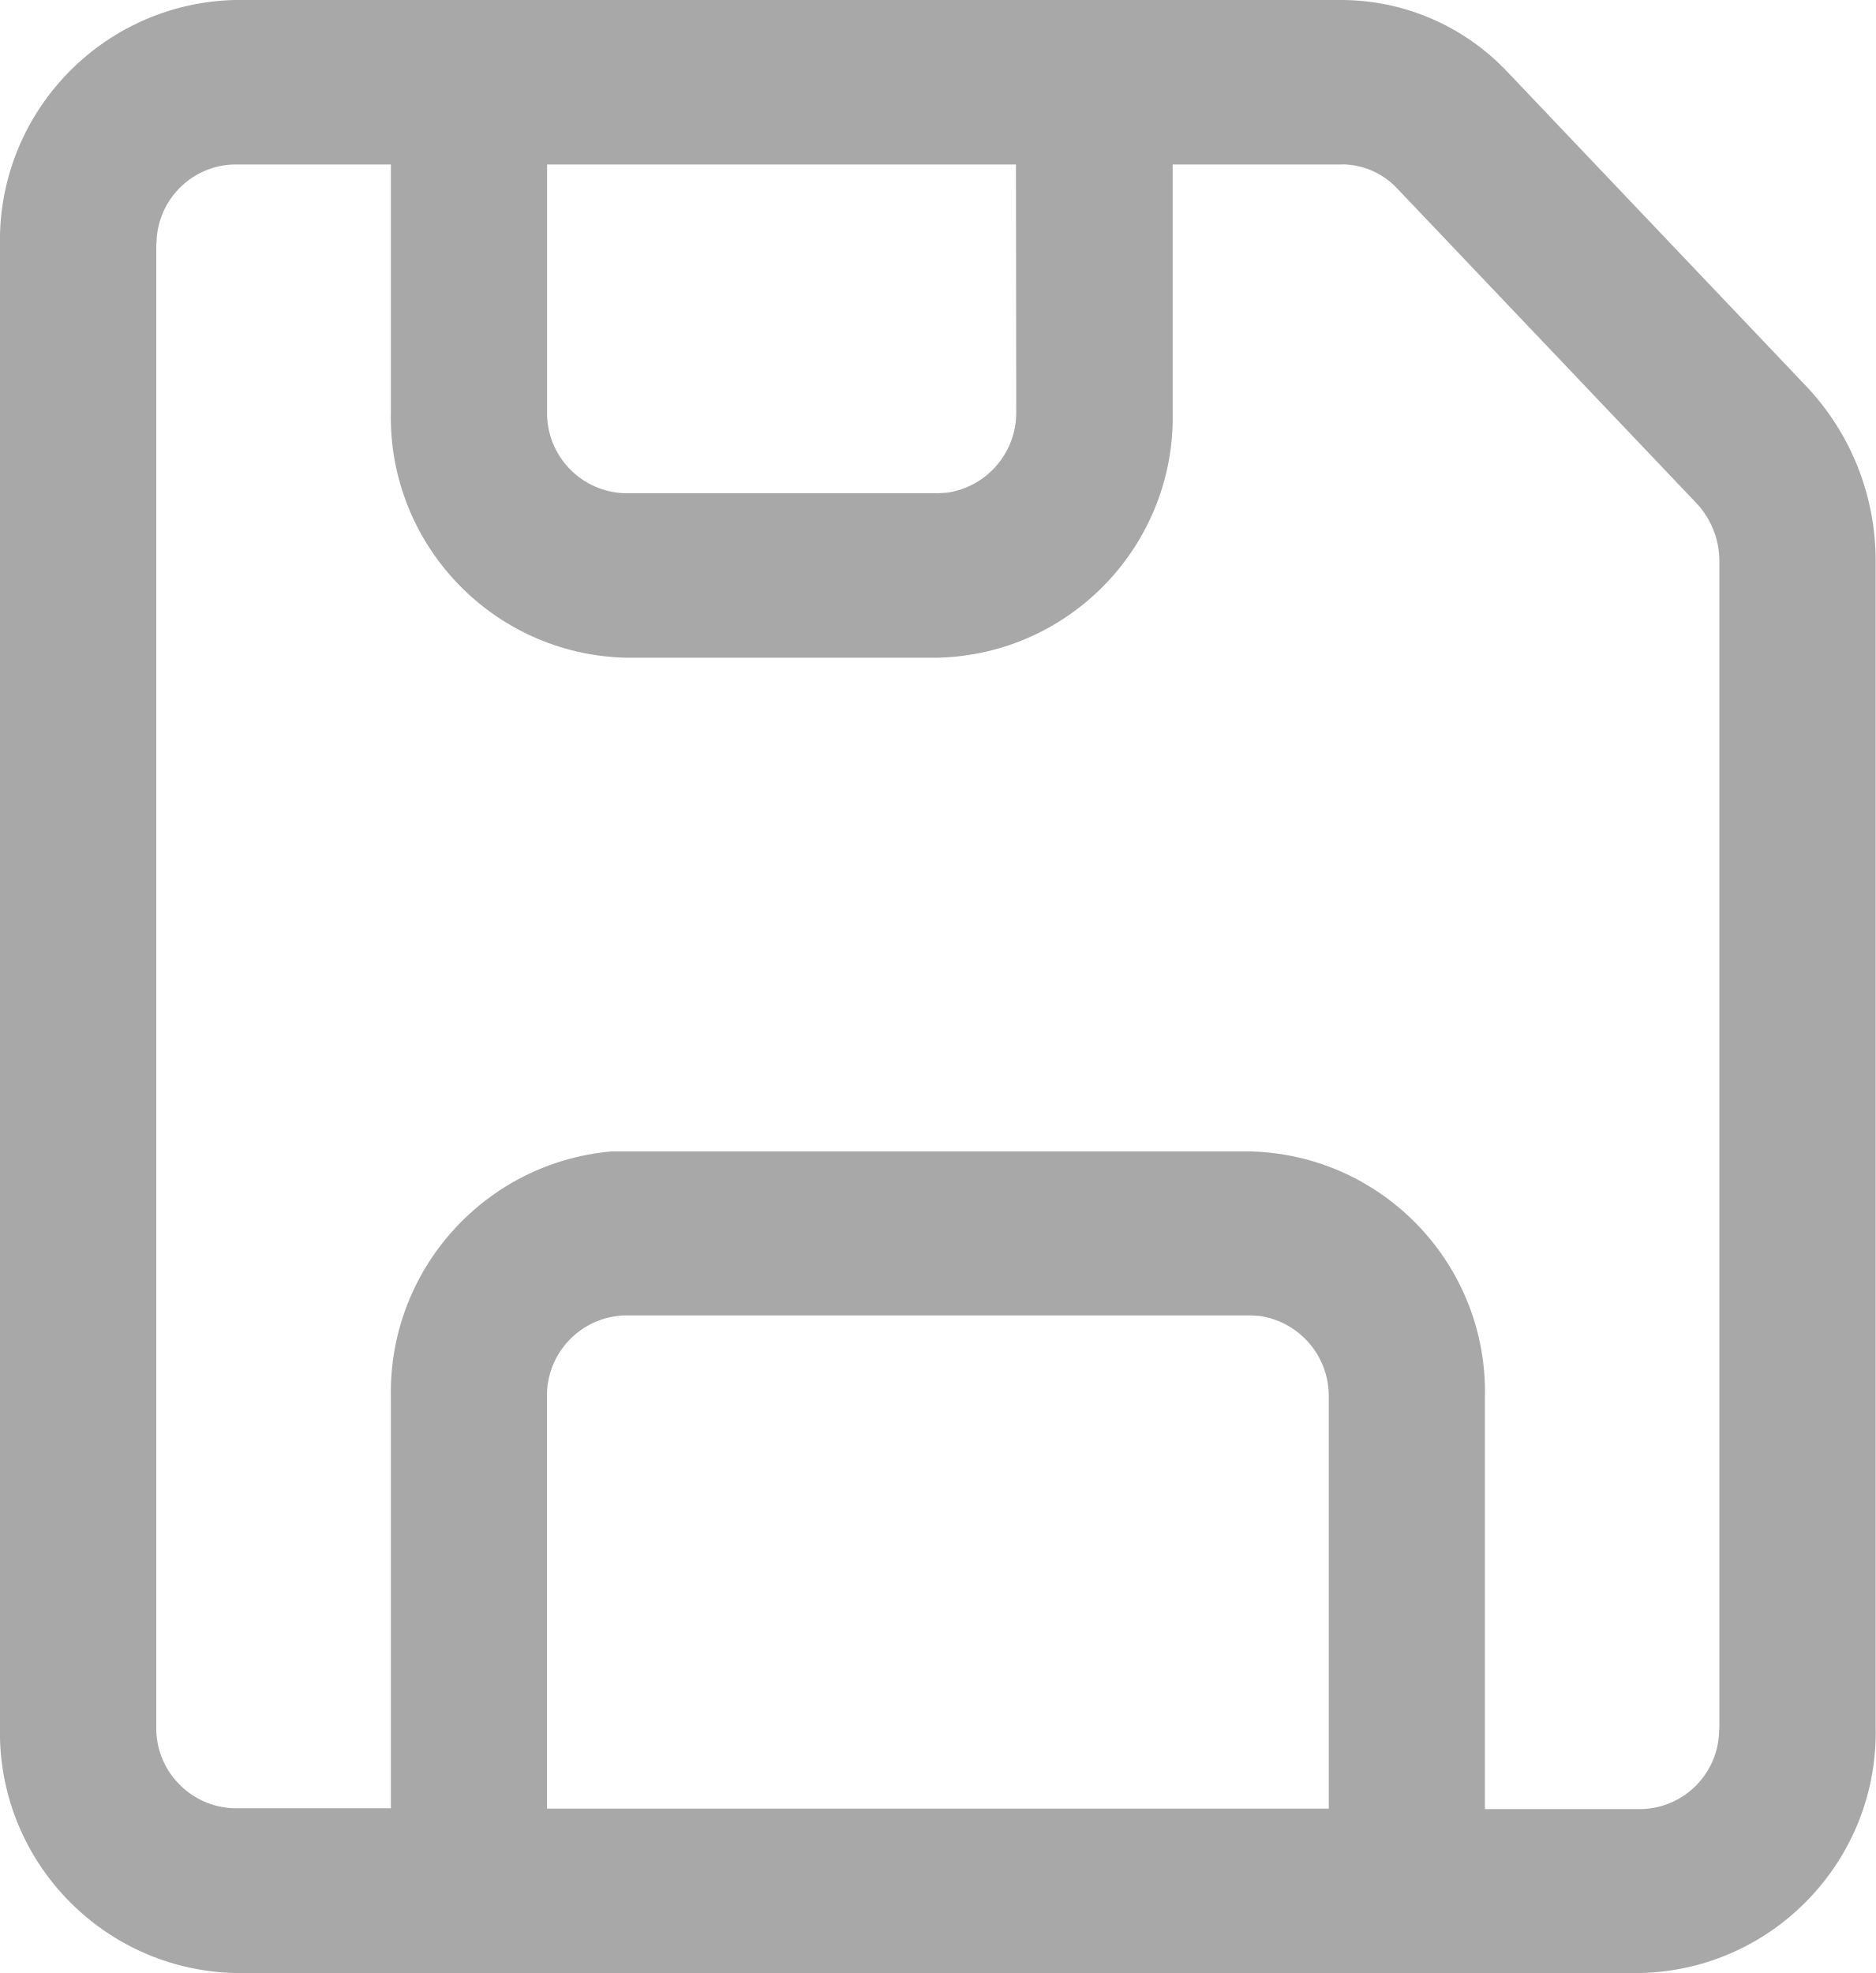
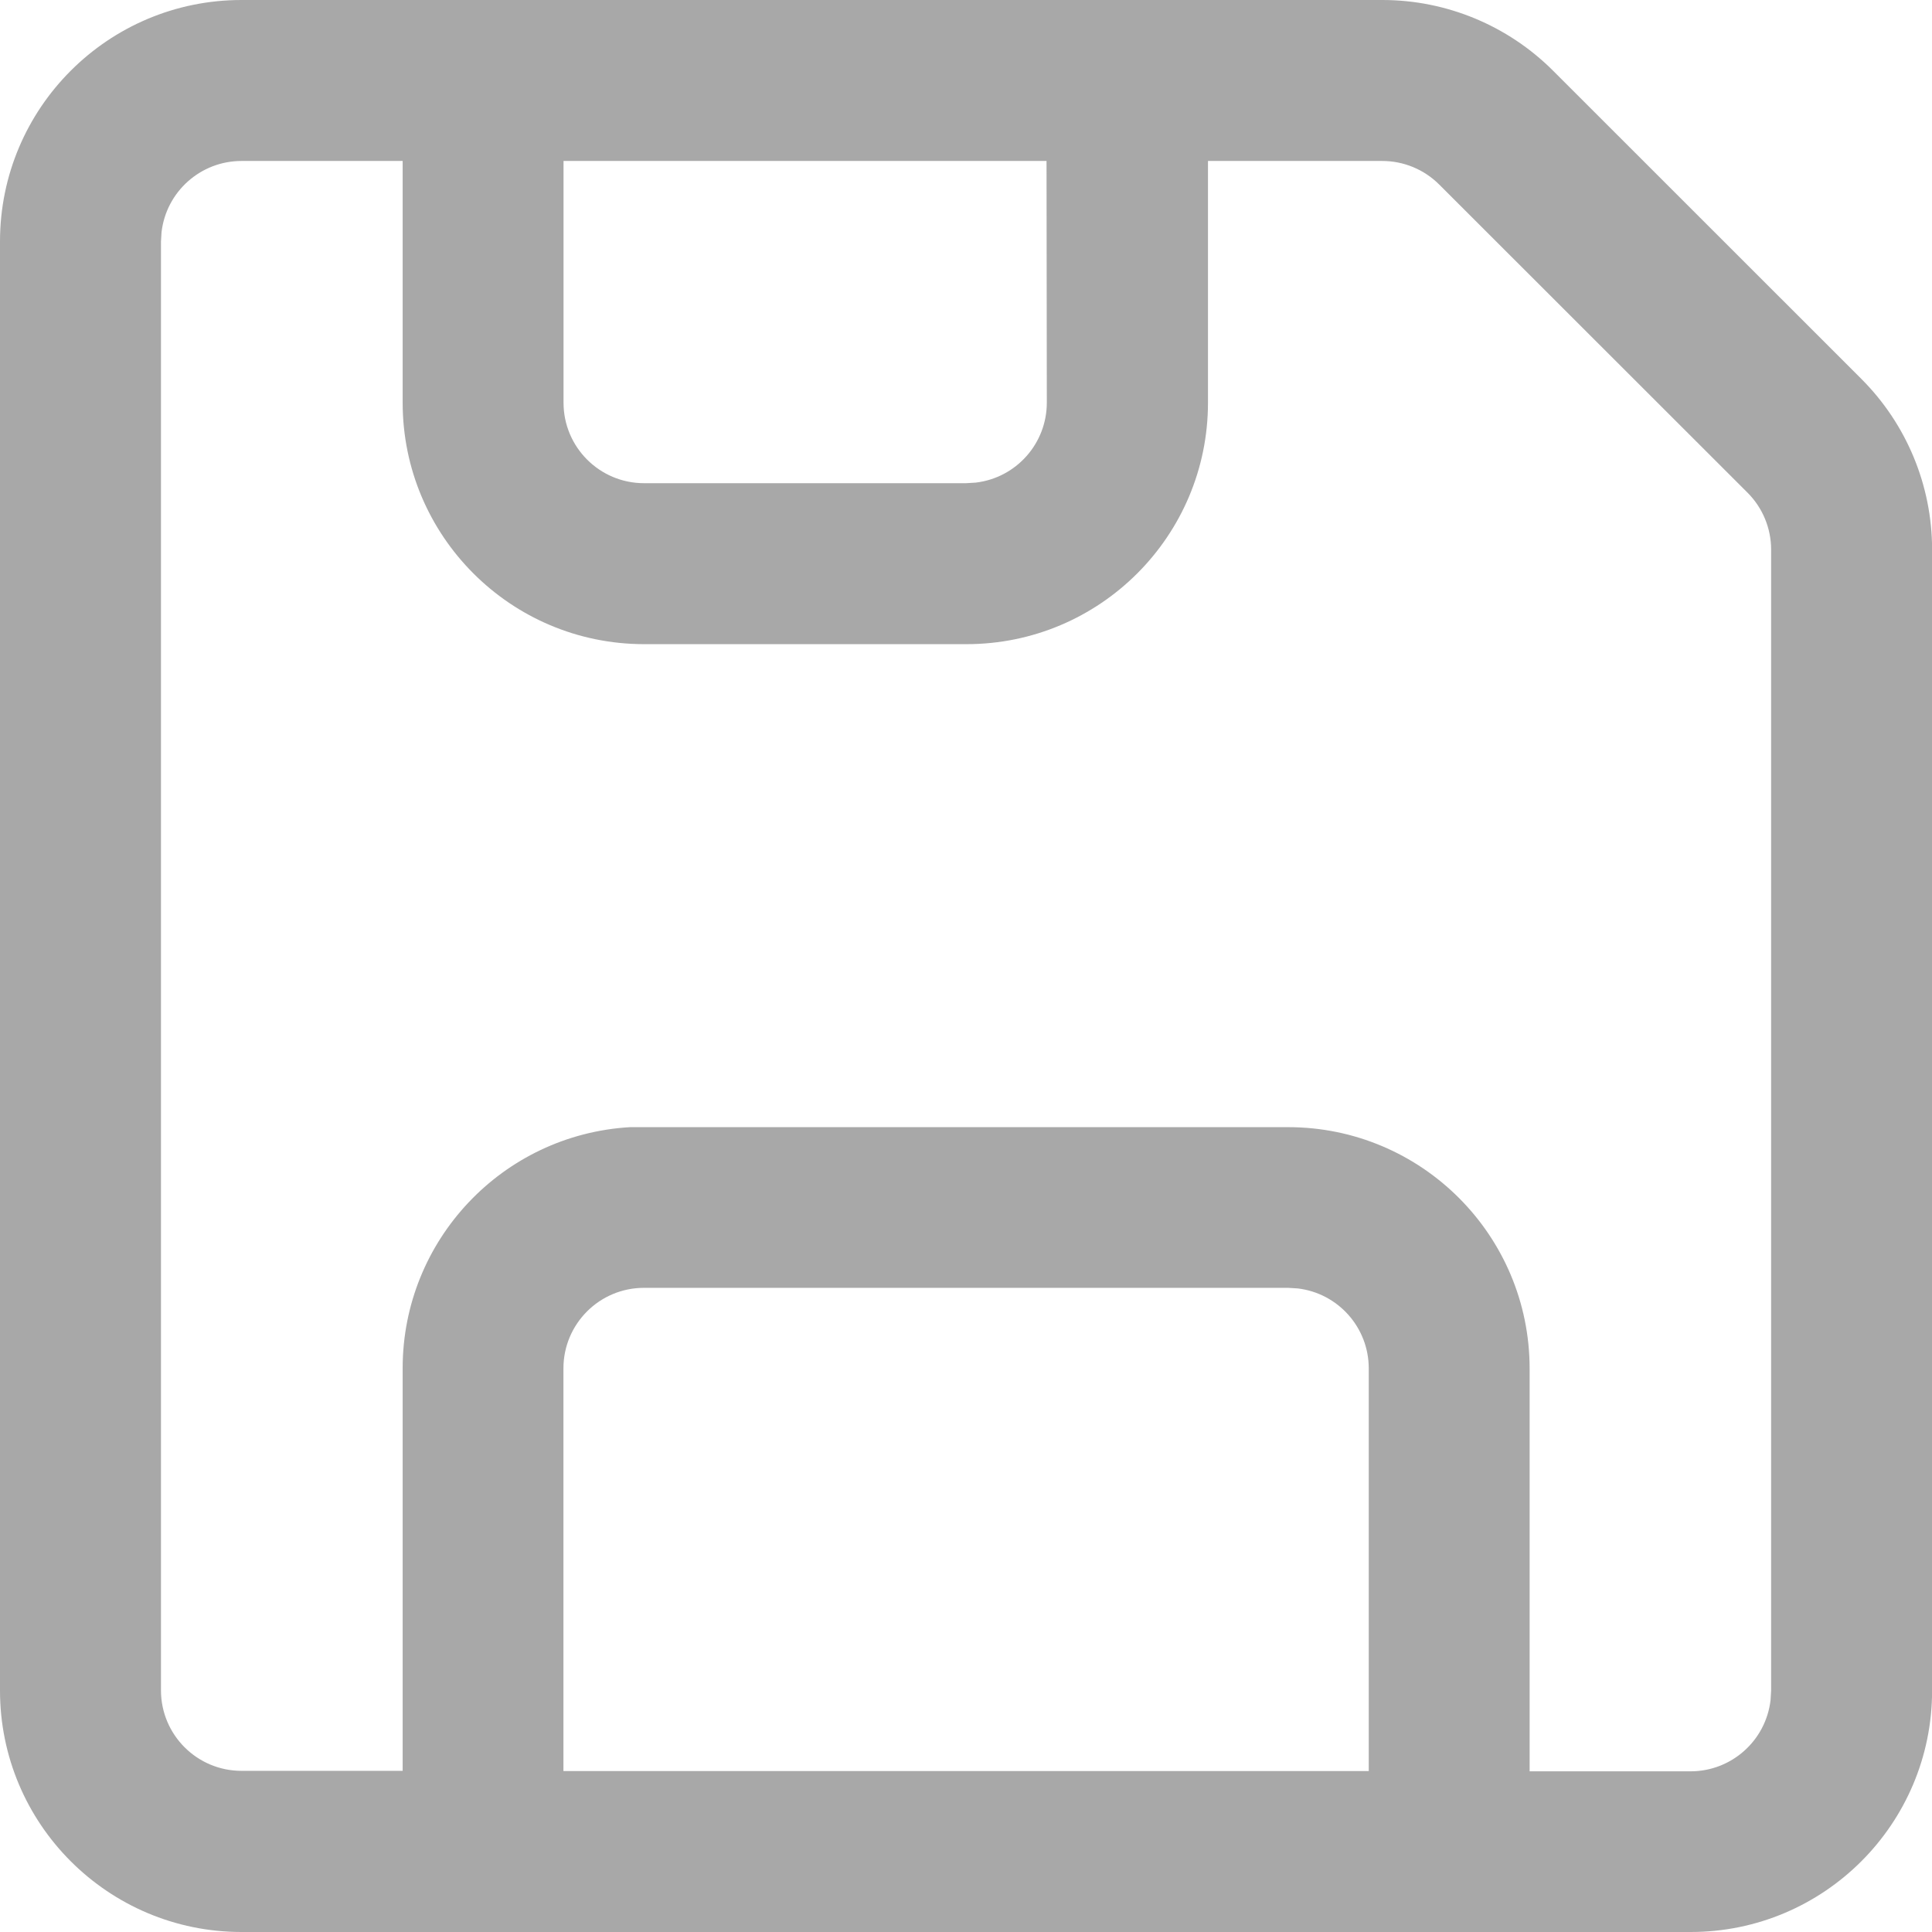
- <svg xmlns="http://www.w3.org/2000/svg" width="20.152" height="21.2" viewBox="0 0 20.152 21.2">
+ <svg xmlns="http://www.w3.org/2000/svg" width="20.152" height="20.15" viewBox="0 0 20.152 20.15">
  <g id="Save" transform="translate(-15 -16)">
-     <path id="Path_807" data-name="Path 807" d="M18.419,4a2.458,2.458,0,0,1,1.781.776h0l3.215,3.382a2.722,2.722,0,0,1,.738,1.874h0V22.55a2.587,2.587,0,0,1-2.519,2.65H6.519A2.587,2.587,0,0,1,4,22.55H4V6.65A2.587,2.587,0,0,1,6.519,4h11.9Zm0,1.767H16.6v2.65a2.587,2.587,0,0,1-2.519,2.65H10.717A2.587,2.587,0,0,1,8.2,8.417V5.767H6.519a.856.856,0,0,0-.834.78l-.006.1v15.9a.862.862,0,0,0,.84.883H8.2V19.017a2.6,2.6,0,0,1,2.371-2.645l.148,0h6.717a2.587,2.587,0,0,1,2.519,2.65h0v4.417h1.679a.856.856,0,0,0,.834-.78l.006-.1V10.032a.907.907,0,0,0-.246-.625h0L19.012,6.025a.819.819,0,0,0-.594-.259Zm-.984,12.367H10.717a.862.862,0,0,0-.84.883h0v4.417h8.4V19.017a.869.869,0,0,0-.742-.877h0ZM14.916,5.767H9.878v2.65a.862.862,0,0,0,.84.883h3.359l.1-.006a.869.869,0,0,0,.742-.877Z" transform="translate(11 12)" fill="#a8a8a8" />
+     <path id="Path_807" data-name="Path 807" d="M18.419,4a2.519,2.519,0,0,1,1.781.738h0l3.215,3.214a2.519,2.519,0,0,1,.738,1.781h0v11.9a2.519,2.519,0,0,1-2.519,2.519H6.519A2.519,2.519,0,0,1,4,21.631H4V6.519A2.519,2.519,0,0,1,6.519,4h11.9Zm0,1.679H16.6V8.2a2.519,2.519,0,0,1-2.519,2.519H10.717A2.519,2.519,0,0,1,8.2,8.2V5.679H6.519a.84.84,0,0,0-.834.742l-.006.1V21.631a.84.84,0,0,0,.84.84H8.2v-4.2a2.519,2.519,0,0,1,2.371-2.514l.148,0h6.717a2.519,2.519,0,0,1,2.519,2.519h0v4.2h1.679a.84.84,0,0,0,.834-.742l.006-.1V9.733a.84.84,0,0,0-.246-.594h0L19.012,5.925a.84.84,0,0,0-.594-.246Zm-.984,11.754H10.717a.84.84,0,0,0-.84.84h0v4.2h8.4v-4.2a.84.84,0,0,0-.742-.834h0ZM14.916,5.679H9.878V8.2a.84.84,0,0,0,.84.84h3.359l.1-.006a.84.84,0,0,0,.742-.834Z" transform="translate(11 12)" fill="#a8a8a8" />
  </g>
</svg>
